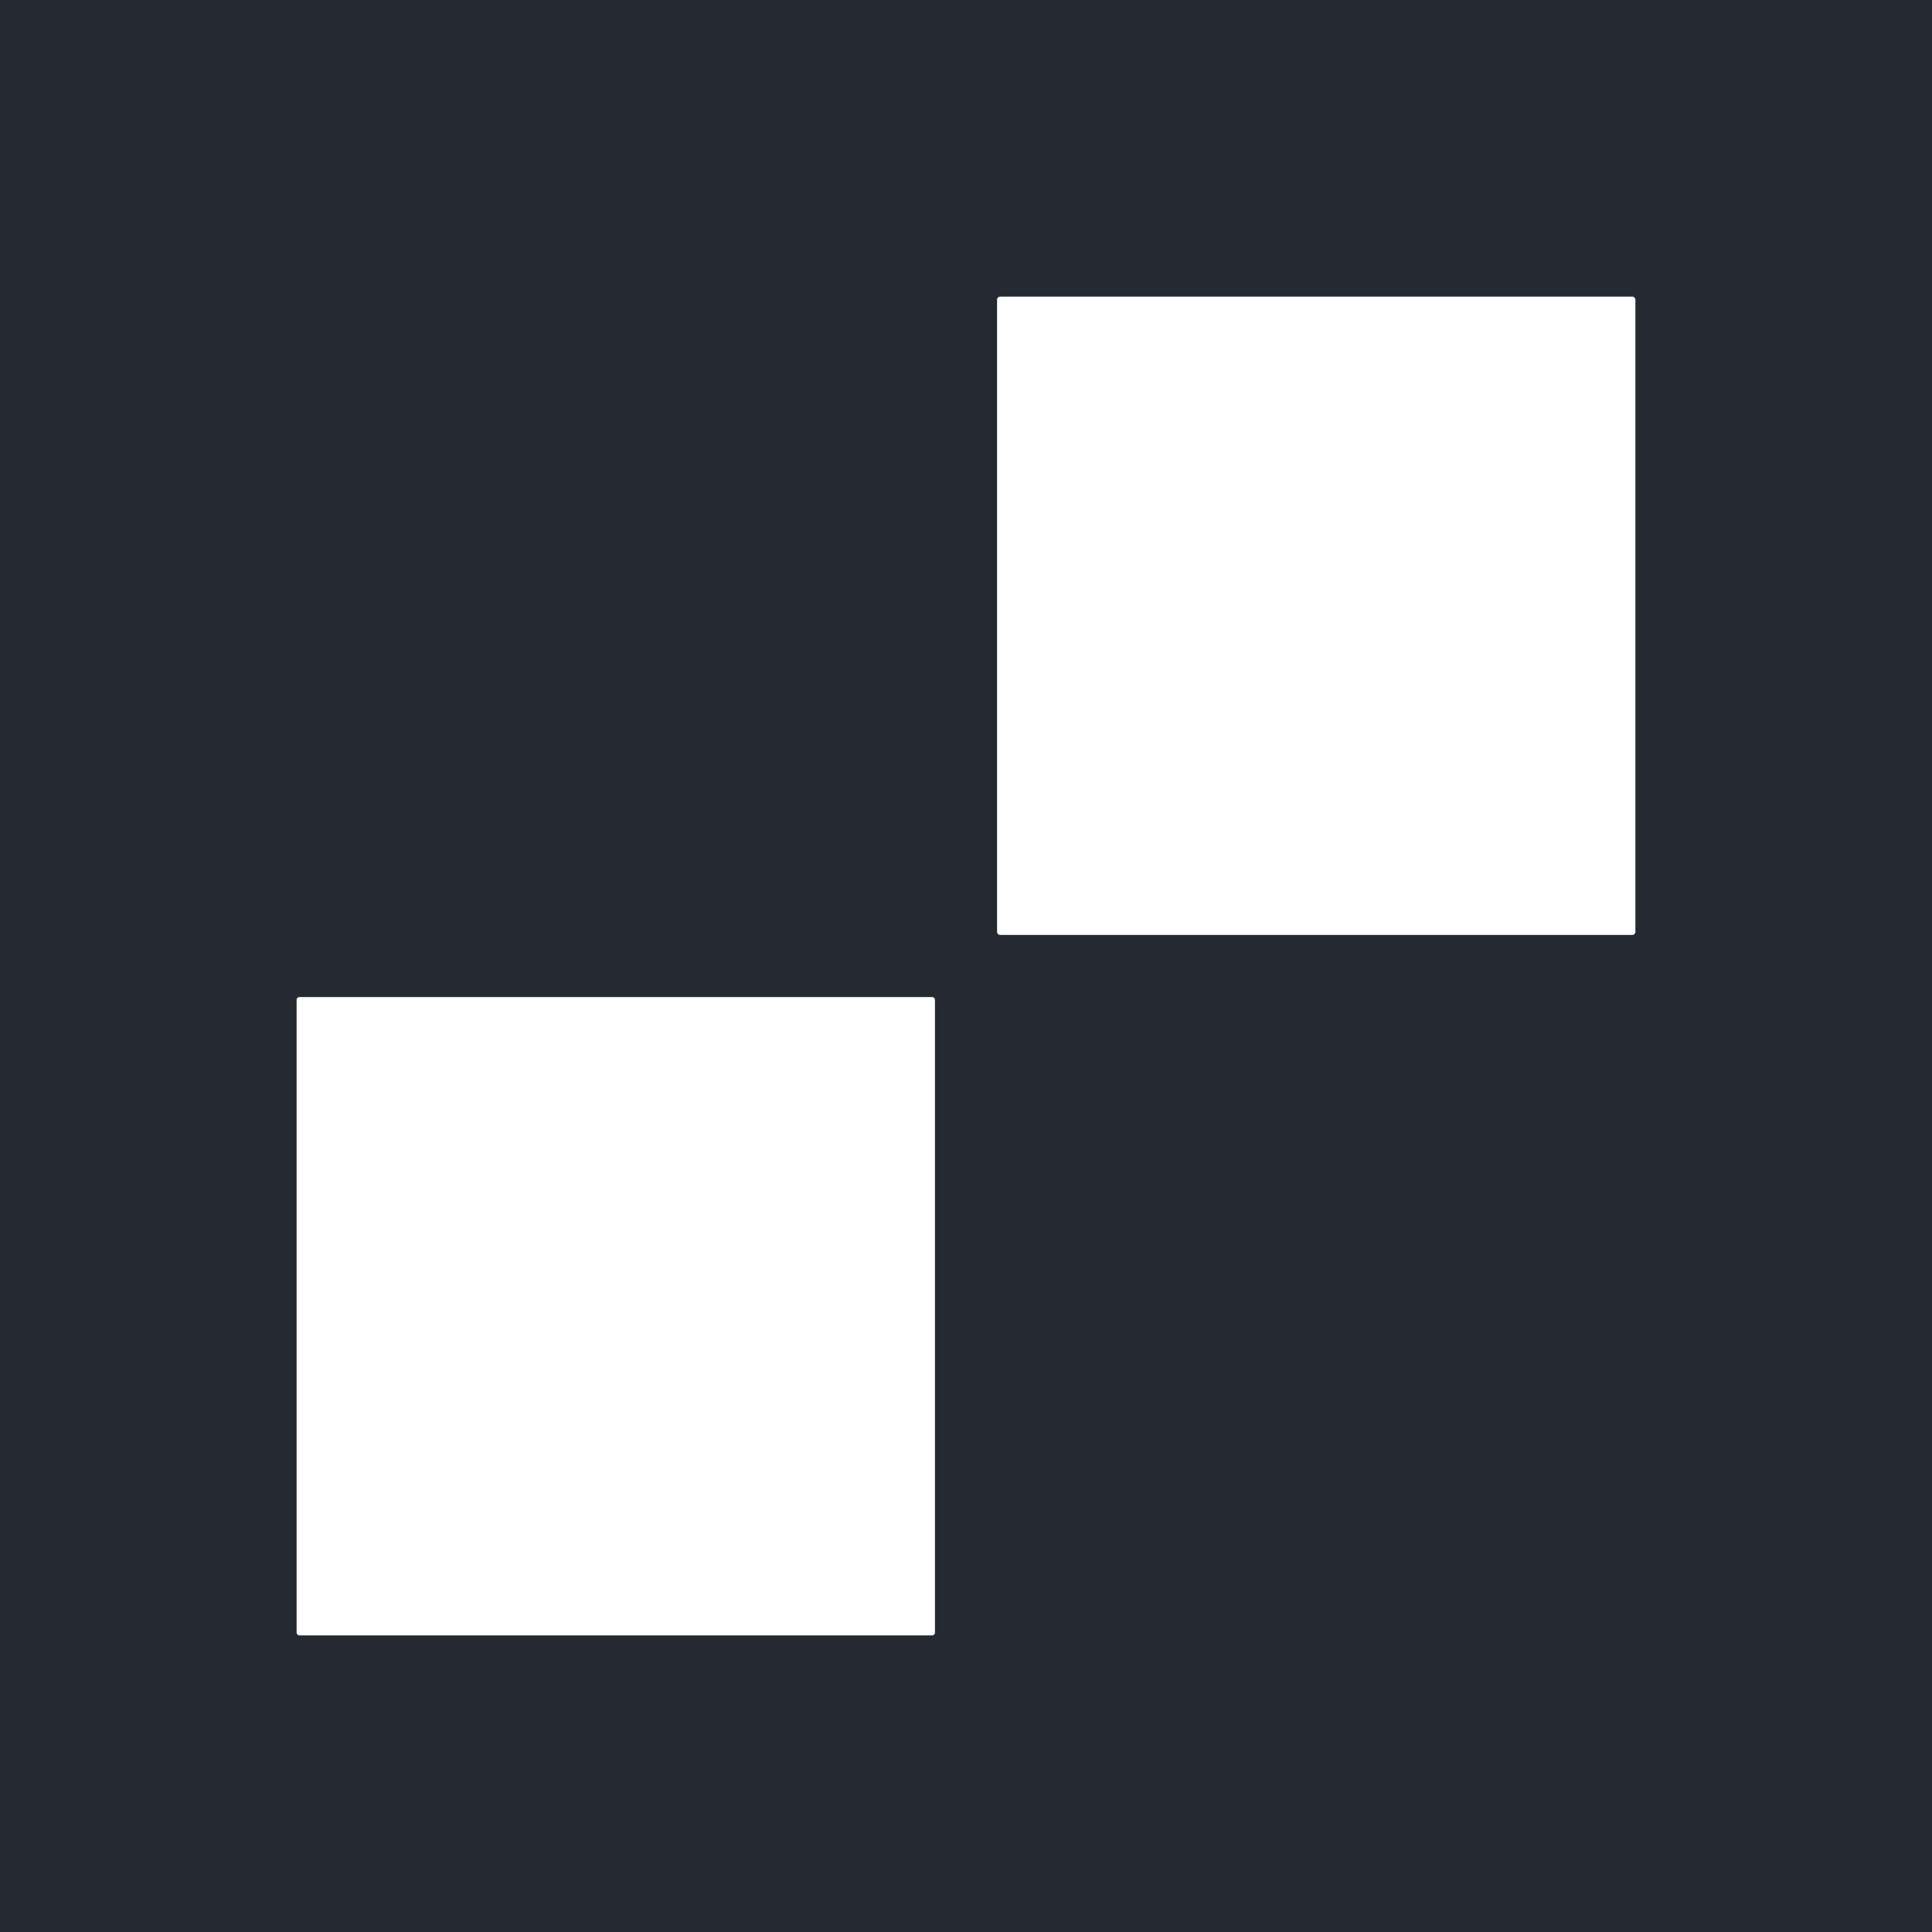
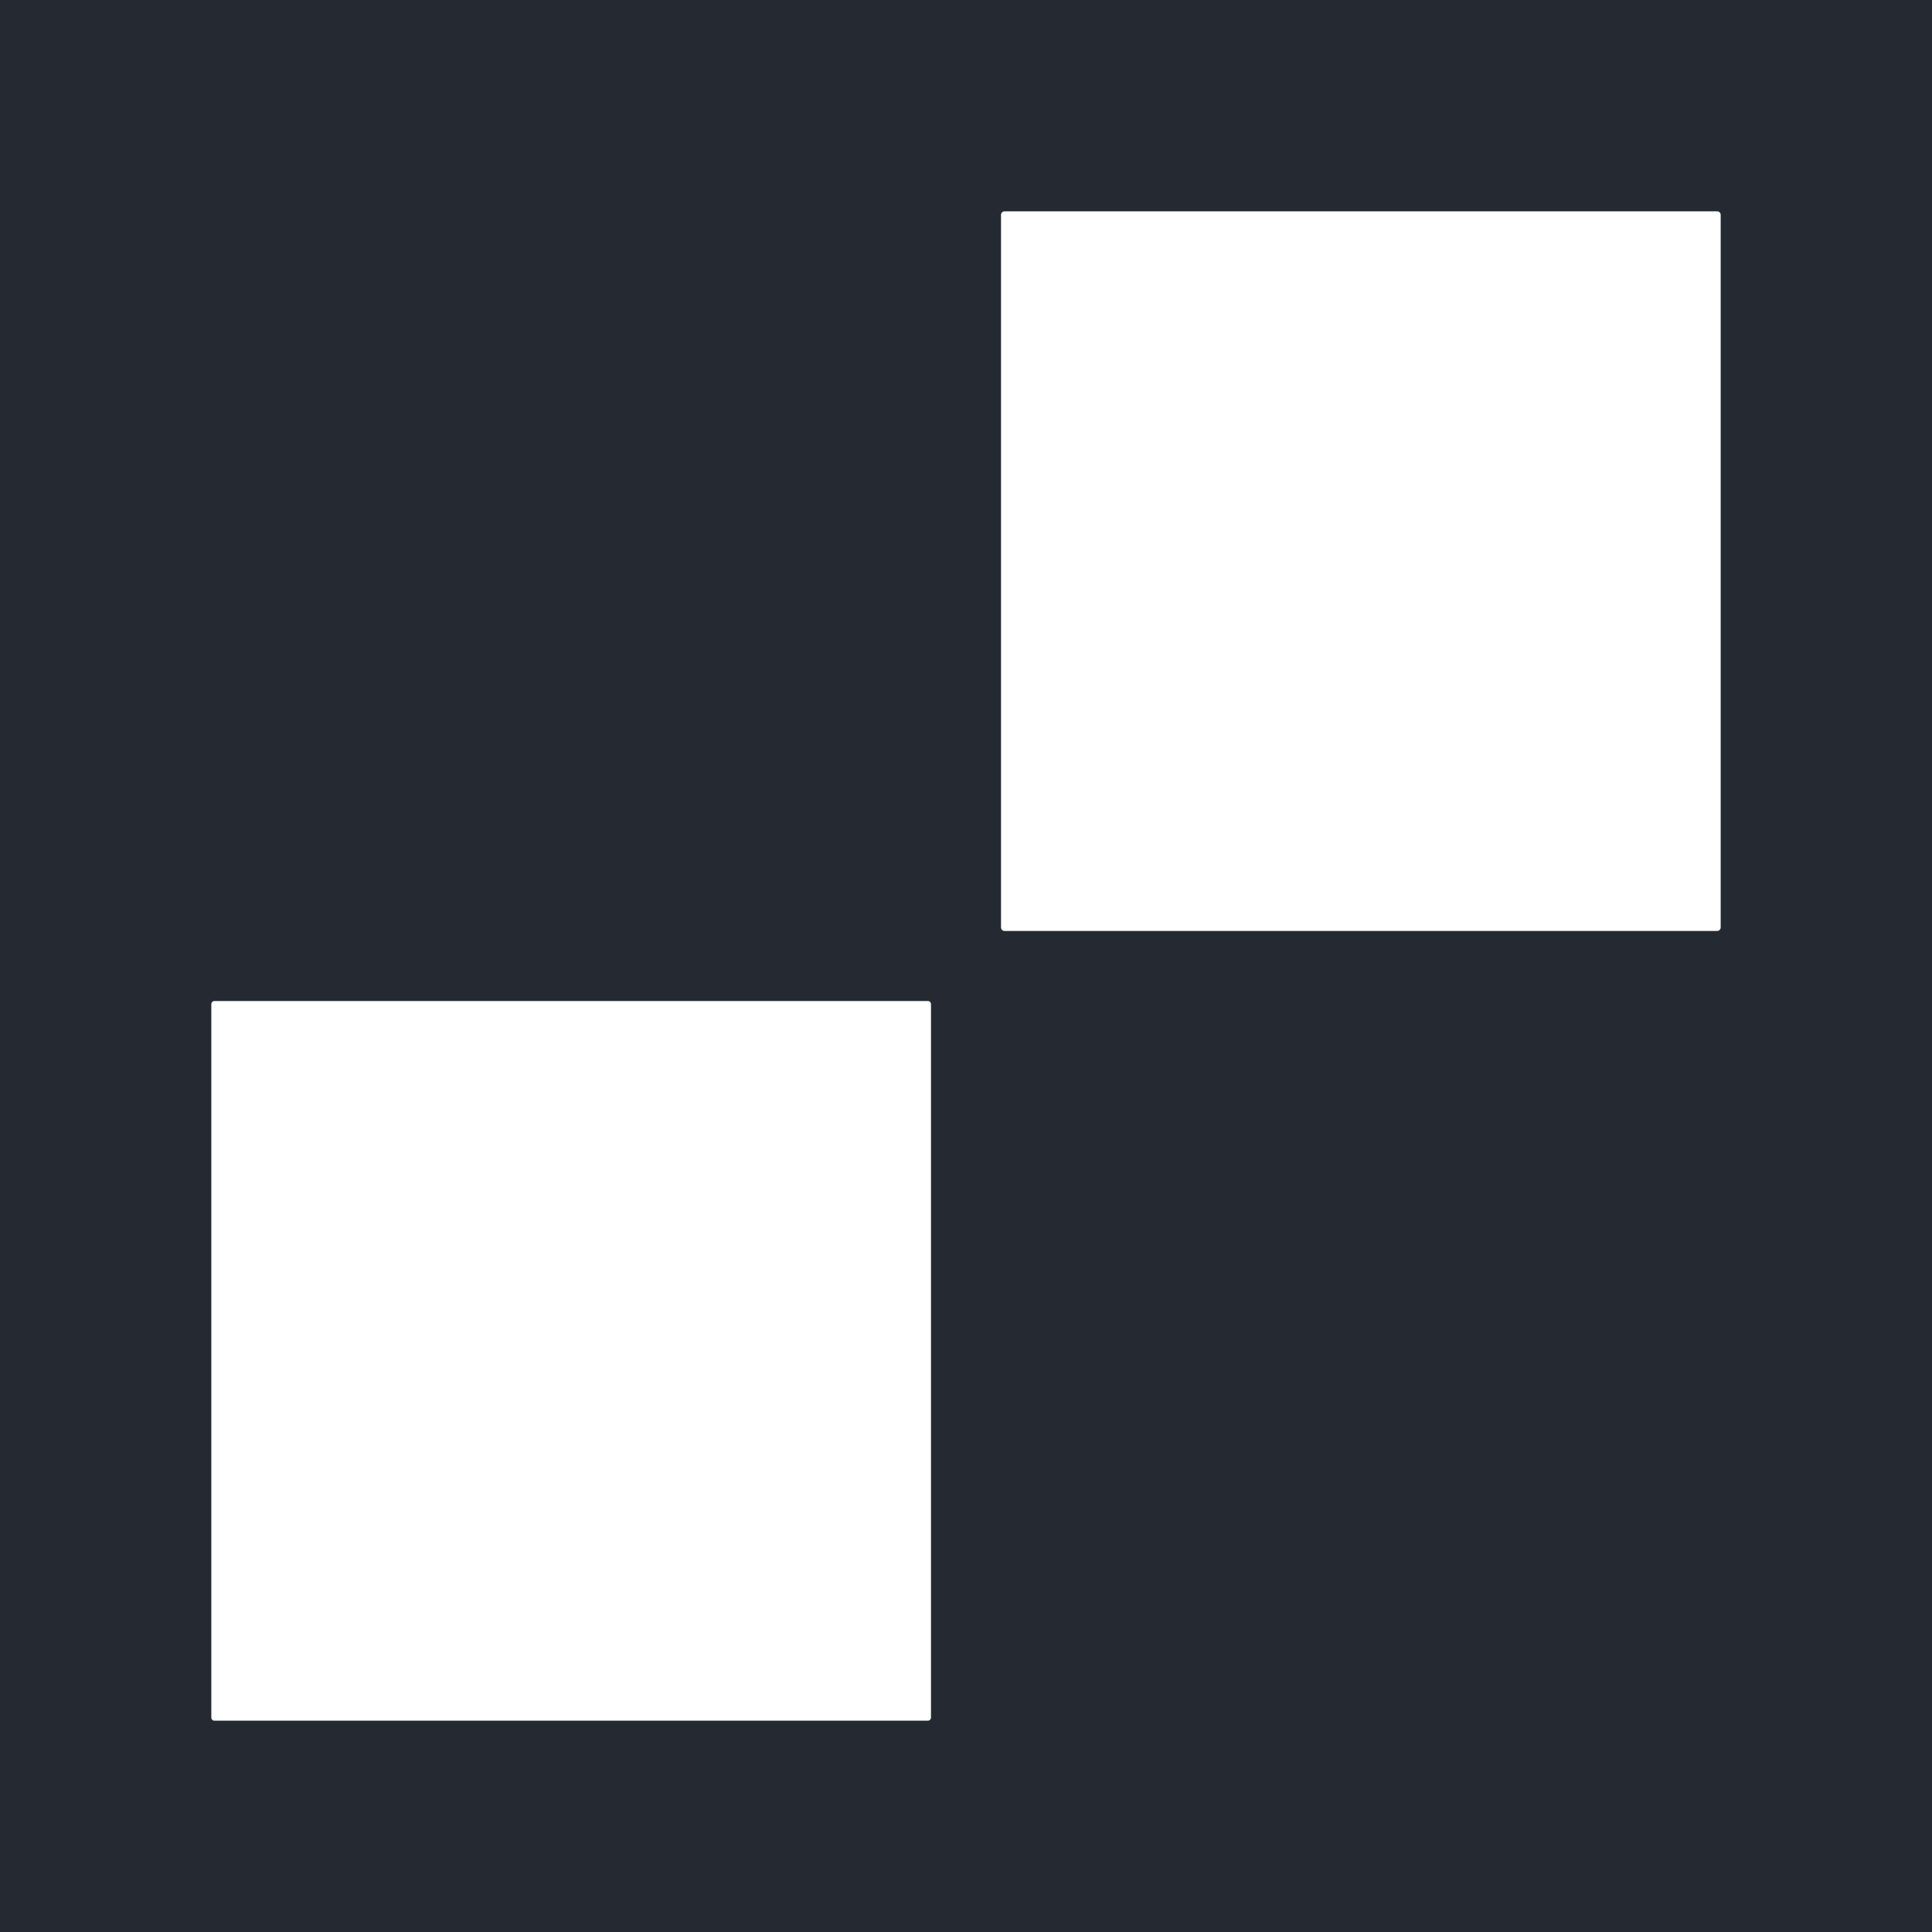
<svg xmlns="http://www.w3.org/2000/svg" width="256" height="256" viewBox="0 0 256 256" fill="none">
  <rect width="256" height="256" fill="#242932" />
-   <path d="M216.281 39.302H132.531C132.301 39.302 132.115 39.489 132.115 39.719V123.469C132.115 123.699 132.301 123.885 132.531 123.885H216.281C216.511 123.885 216.698 123.699 216.698 123.469V39.719C216.698 39.489 216.511 39.302 216.281 39.302Z" fill="white" />
-   <path d="M123.521 132.115H39.667C39.465 132.115 39.302 132.278 39.302 132.479V216.333C39.302 216.535 39.465 216.698 39.667 216.698H123.521C123.722 216.698 123.885 216.535 123.885 216.333V132.479C123.885 132.278 123.722 132.115 123.521 132.115Z" fill="white" />
+   <path d="M227.53 28H133.109C132.849 28 132.639 28.21 132.639 28.47V122.891C132.639 123.151 132.849 123.361 133.109 123.361H227.53C227.79 123.361 228 123.151 228 122.891V28.47C228 28.21 227.79 28 227.53 28Z" fill="white" />
+   <path d="M122.95 132.639H28.411C28.184 132.639 28 132.823 28 133.05V227.589C28 227.816 28.184 228 28.411 228H122.95C123.177 228 123.361 227.816 123.361 227.589V133.05C123.361 132.823 123.177 132.639 122.95 132.639Z" fill="white" />
</svg>
